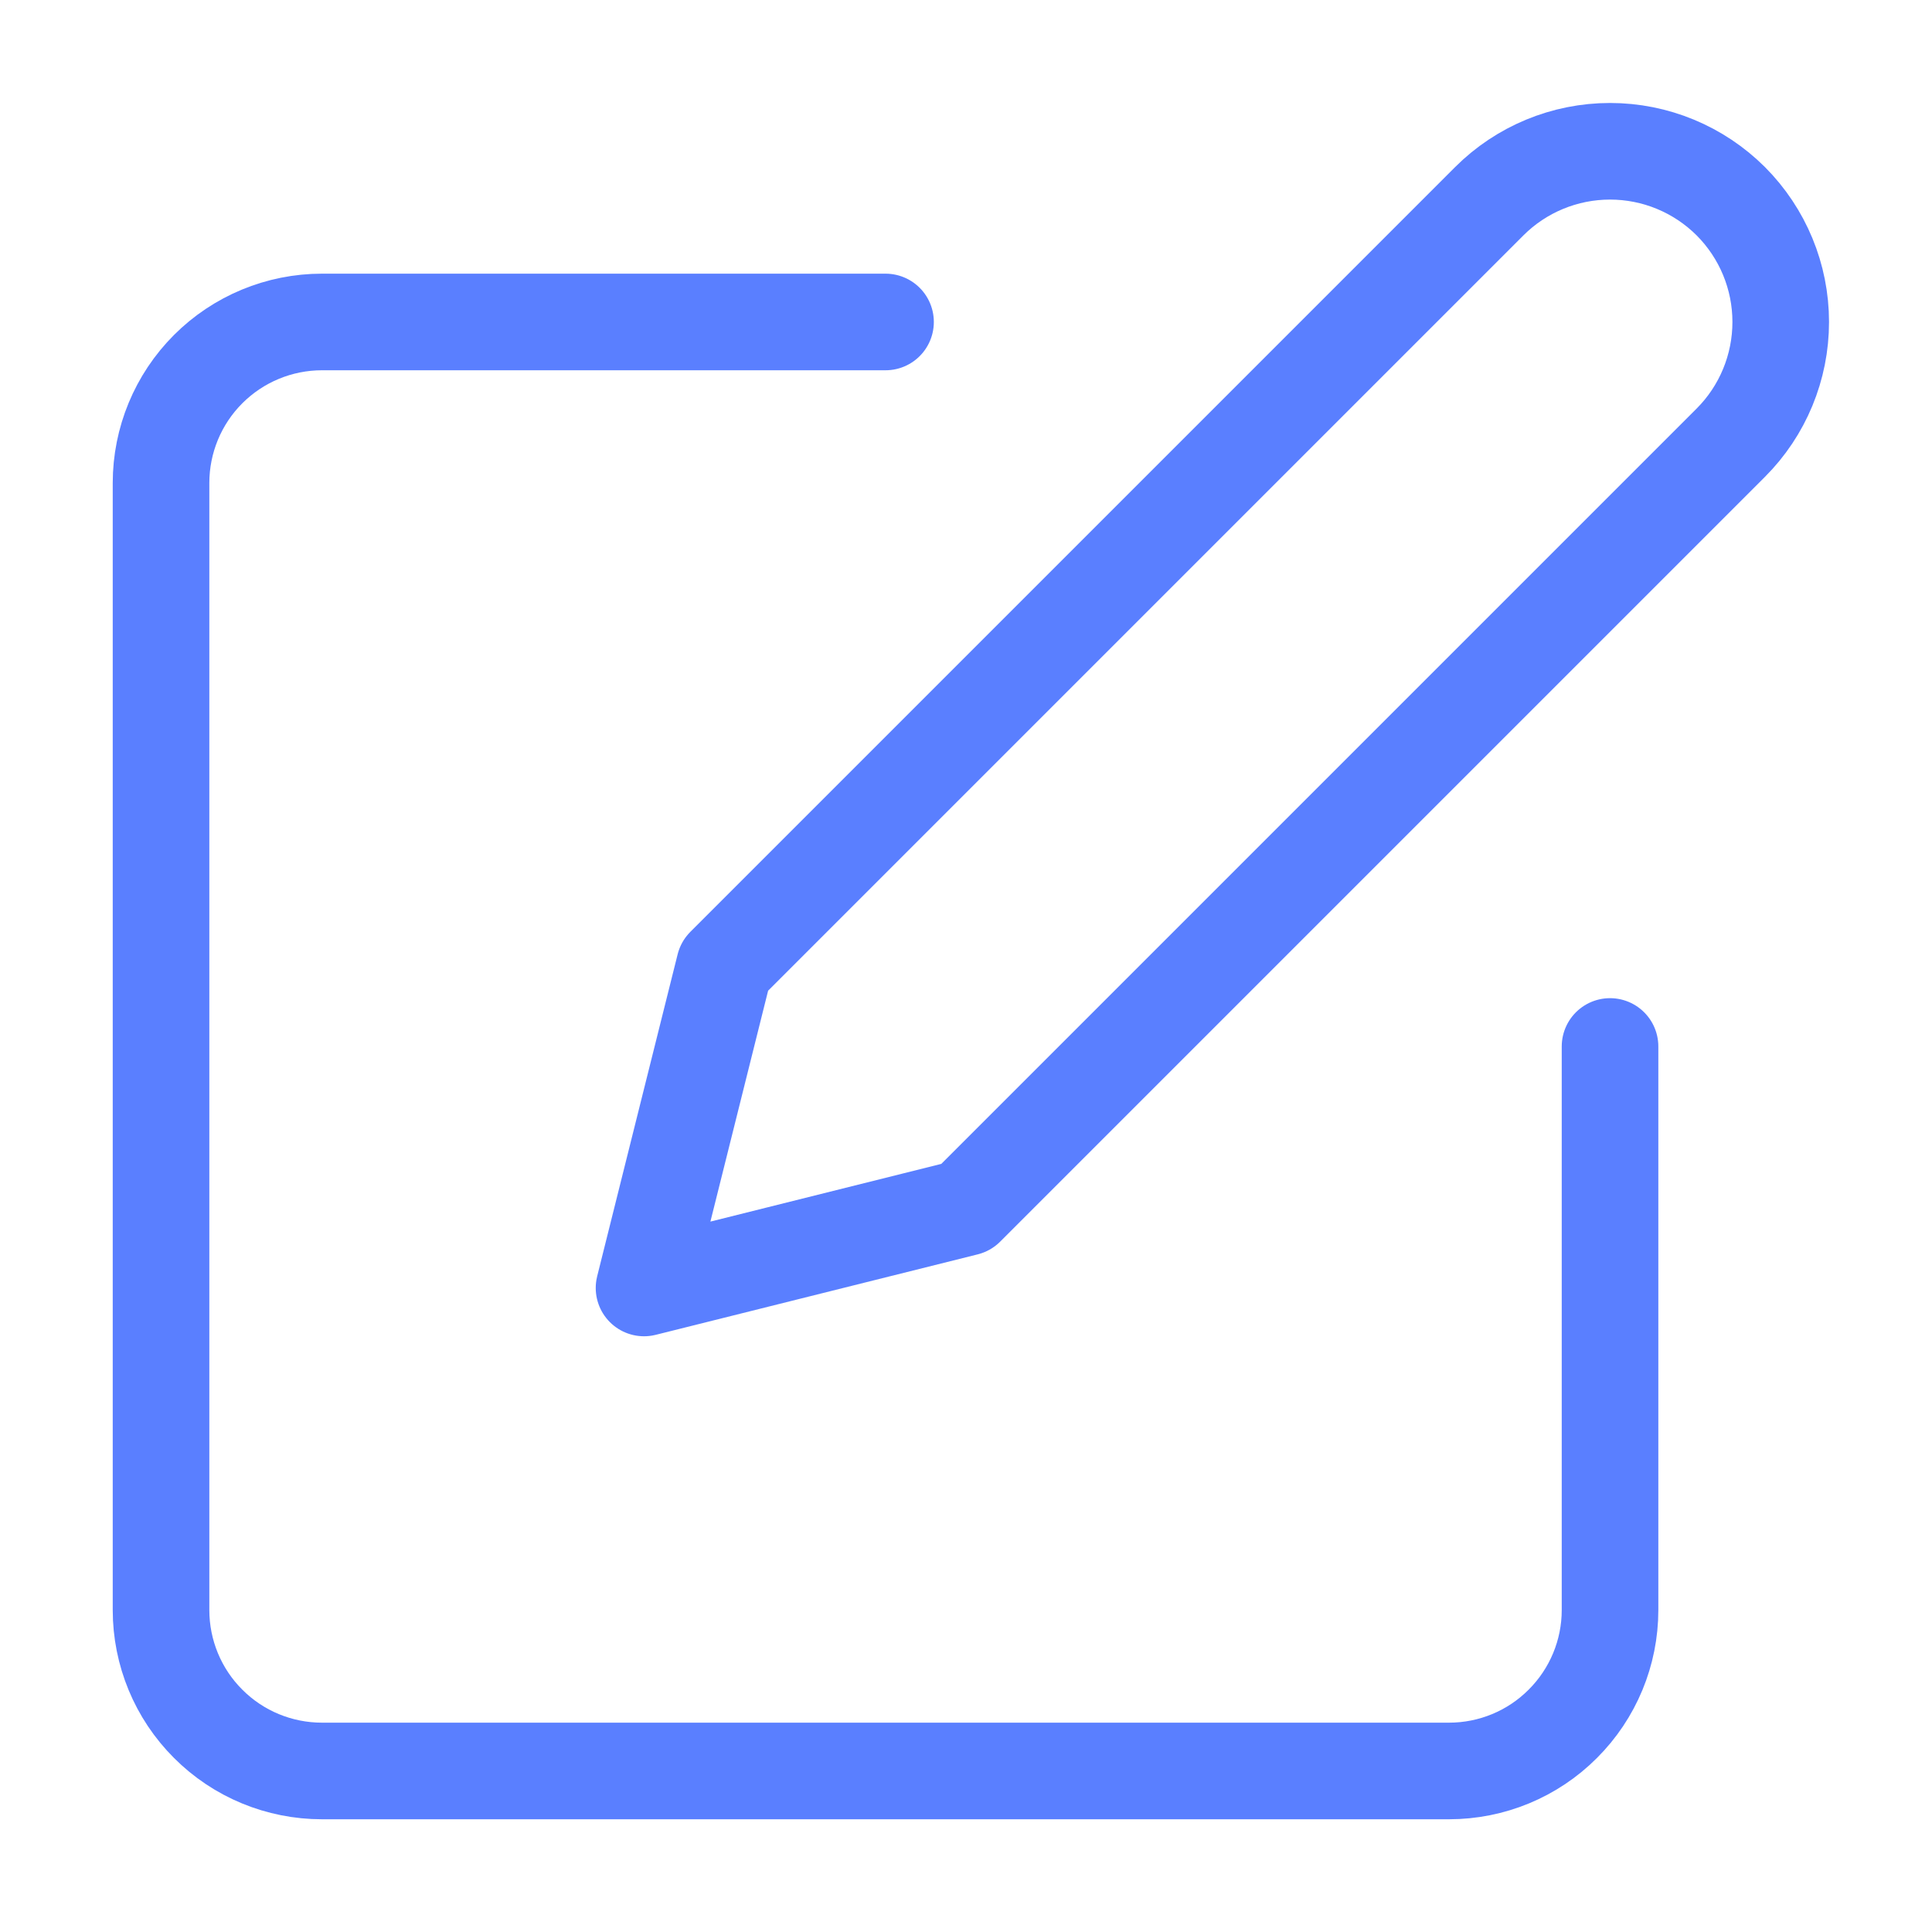
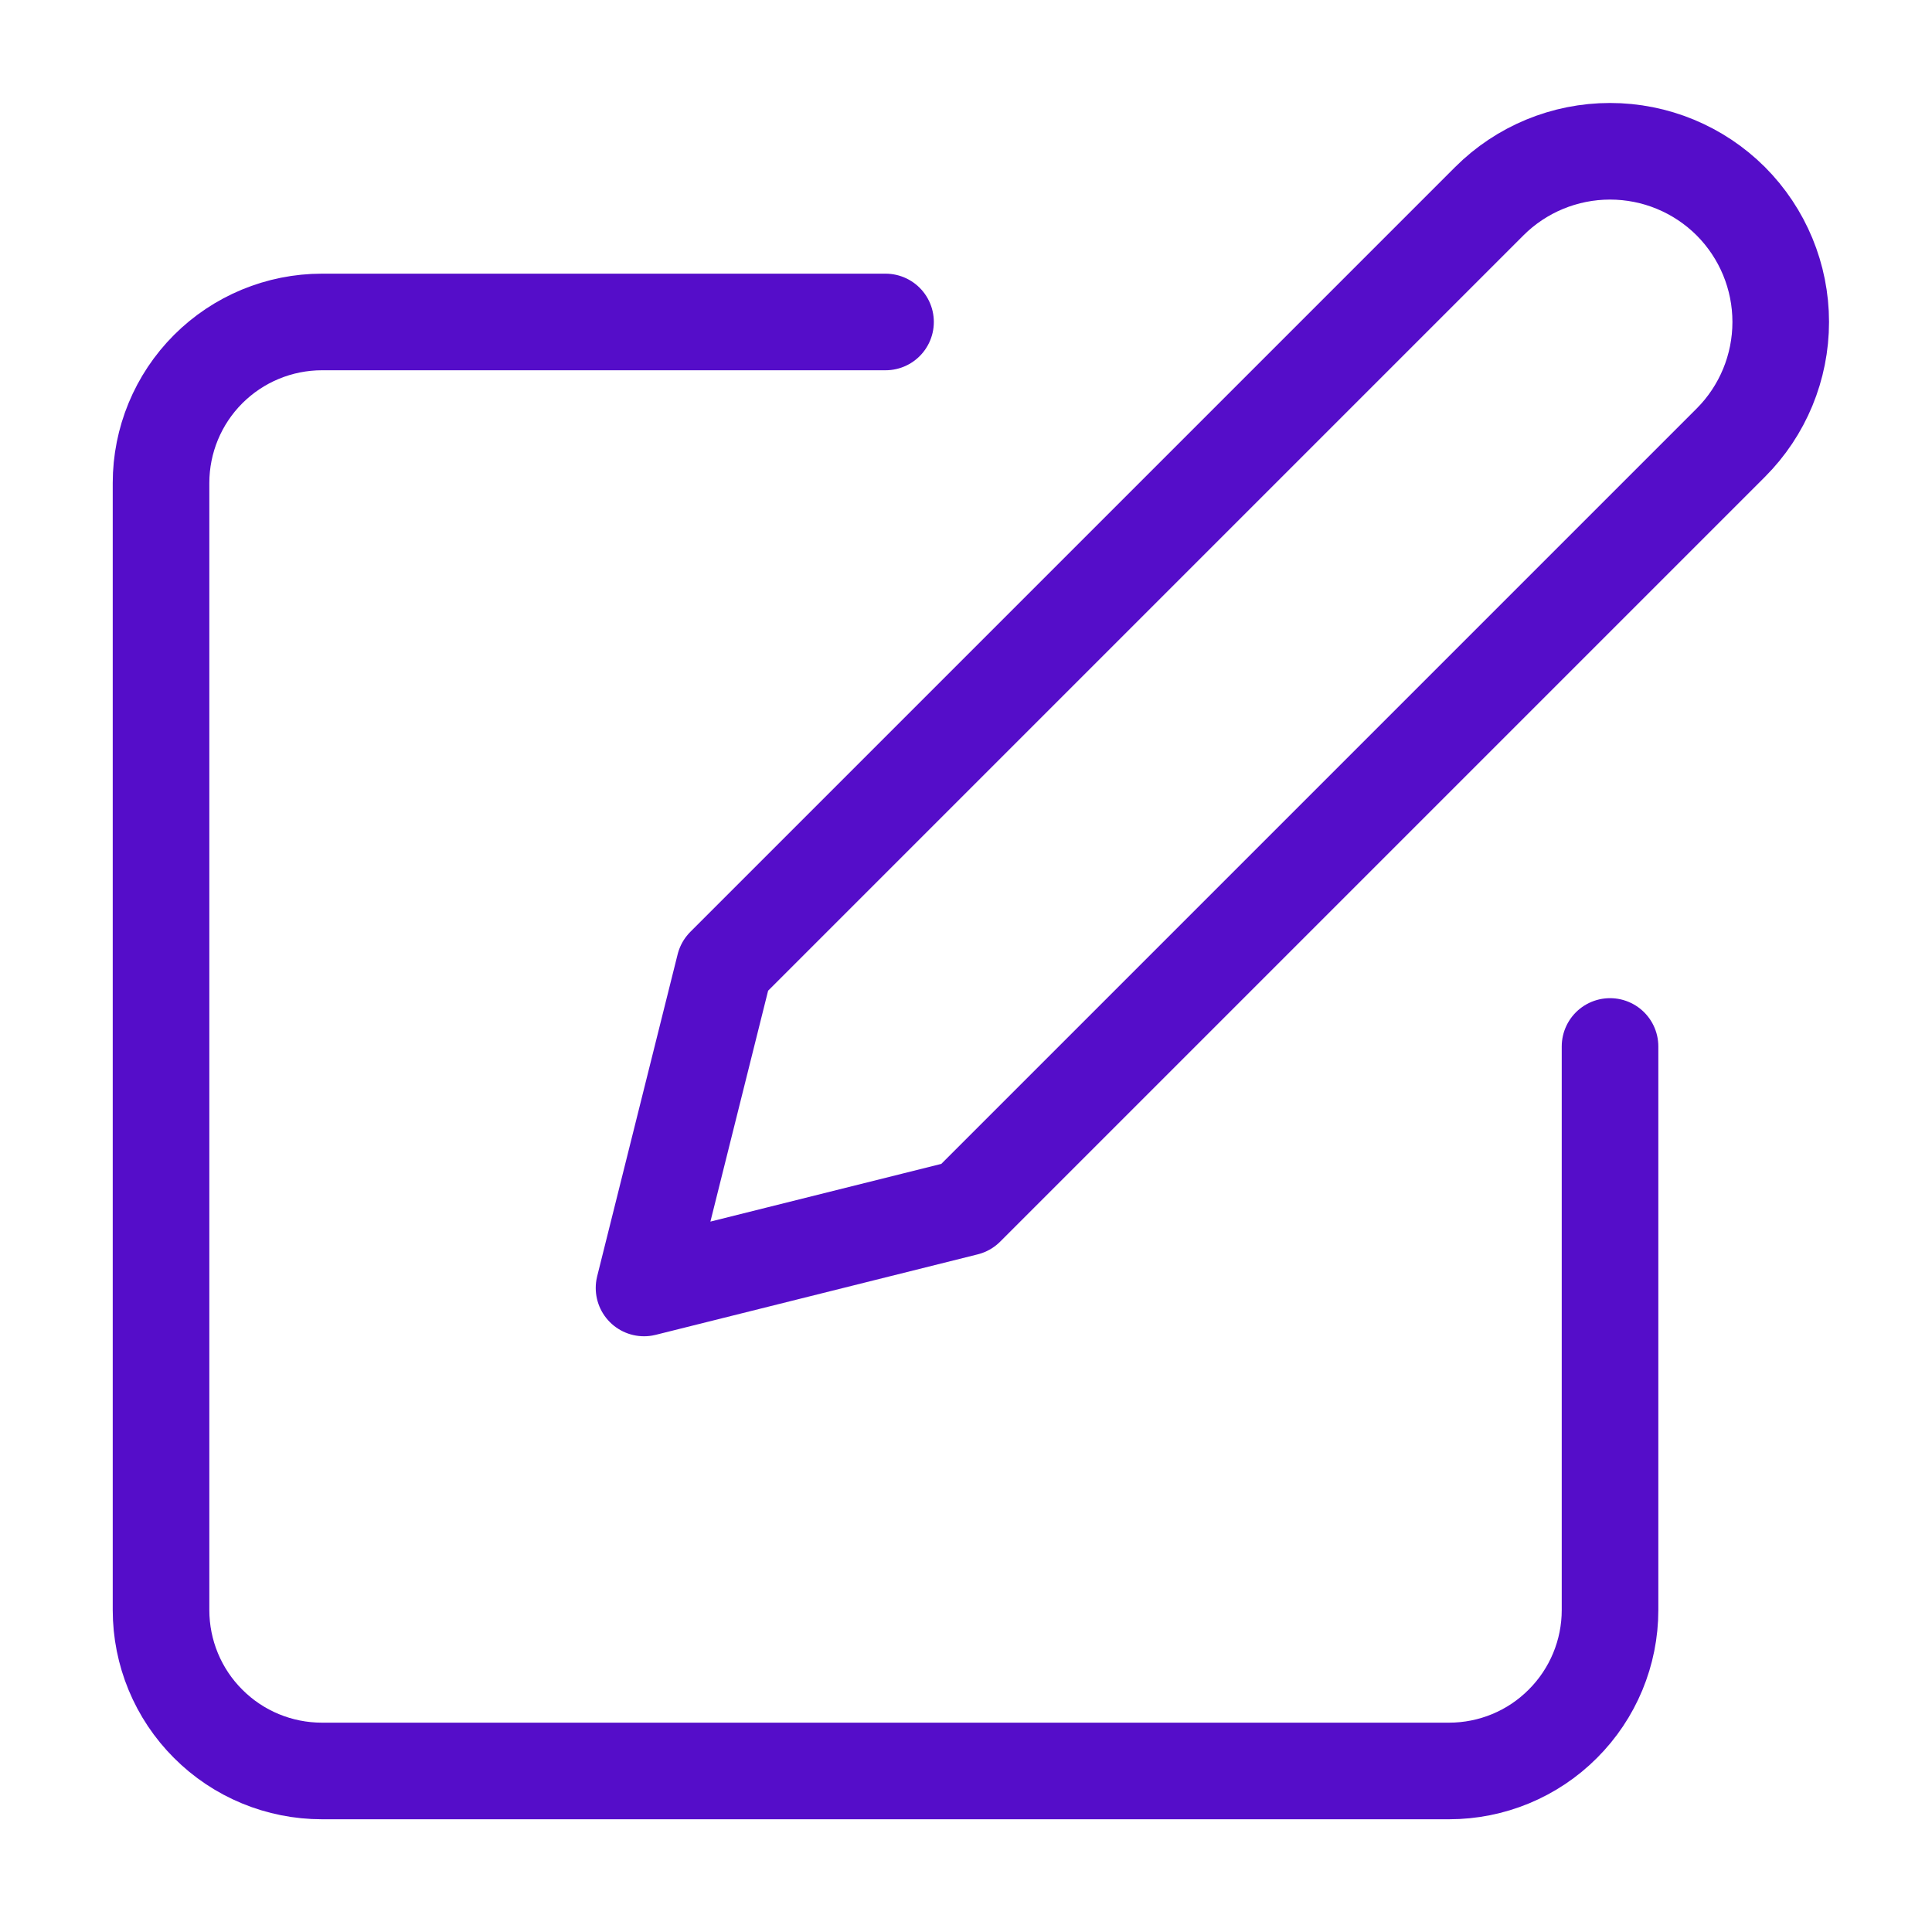
<svg xmlns="http://www.w3.org/2000/svg" width="20" height="20" viewBox="0 0 20 20" fill="none">
-   <path d="M9.167 3.333H3.333C2.891 3.333 2.467 3.509 2.155 3.821C1.842 4.134 1.667 4.558 1.667 5V16.667C1.667 17.109 1.842 17.533 2.155 17.845C2.467 18.158 2.891 18.333 3.333 18.333H15C15.442 18.333 15.866 18.158 16.178 17.845C16.491 17.533 16.667 17.109 16.667 16.667V10.833" stroke="#5A7FFF" stroke-linecap="round" stroke-linejoin="round" />
-   <path d="M15.417 2.083C15.748 1.752 16.198 1.566 16.667 1.566C17.136 1.566 17.585 1.752 17.917 2.083C18.248 2.415 18.434 2.864 18.434 3.333C18.434 3.802 18.248 4.252 17.917 4.583L10 12.5L6.667 13.333L7.5 10L15.417 2.083Z" stroke="#5A7FFF" stroke-linecap="round" stroke-linejoin="round" />
+   <path d="M9.167 3.333H3.333C2.891 3.333 2.467 3.509 2.155 3.821C1.842 4.134 1.667 4.558 1.667 5V16.667C1.667 17.109 1.842 17.533 2.155 17.845C2.467 18.158 2.891 18.333 3.333 18.333H15C15.442 18.333 15.866 18.158 16.178 17.845C16.491 17.533 16.667 17.109 16.667 16.667V10.833" stroke="#550DC9" stroke-linecap="round" stroke-linejoin="round" />
+   <path d="M15.417 2.083C15.748 1.752 16.198 1.566 16.667 1.566C17.136 1.566 17.585 1.752 17.917 2.083C18.248 2.415 18.434 2.864 18.434 3.333C18.434 3.802 18.248 4.252 17.917 4.583L10 12.5L6.667 13.333L7.5 10L15.417 2.083Z" stroke="#550DC9" stroke-linecap="round" stroke-linejoin="round" />
</svg>
